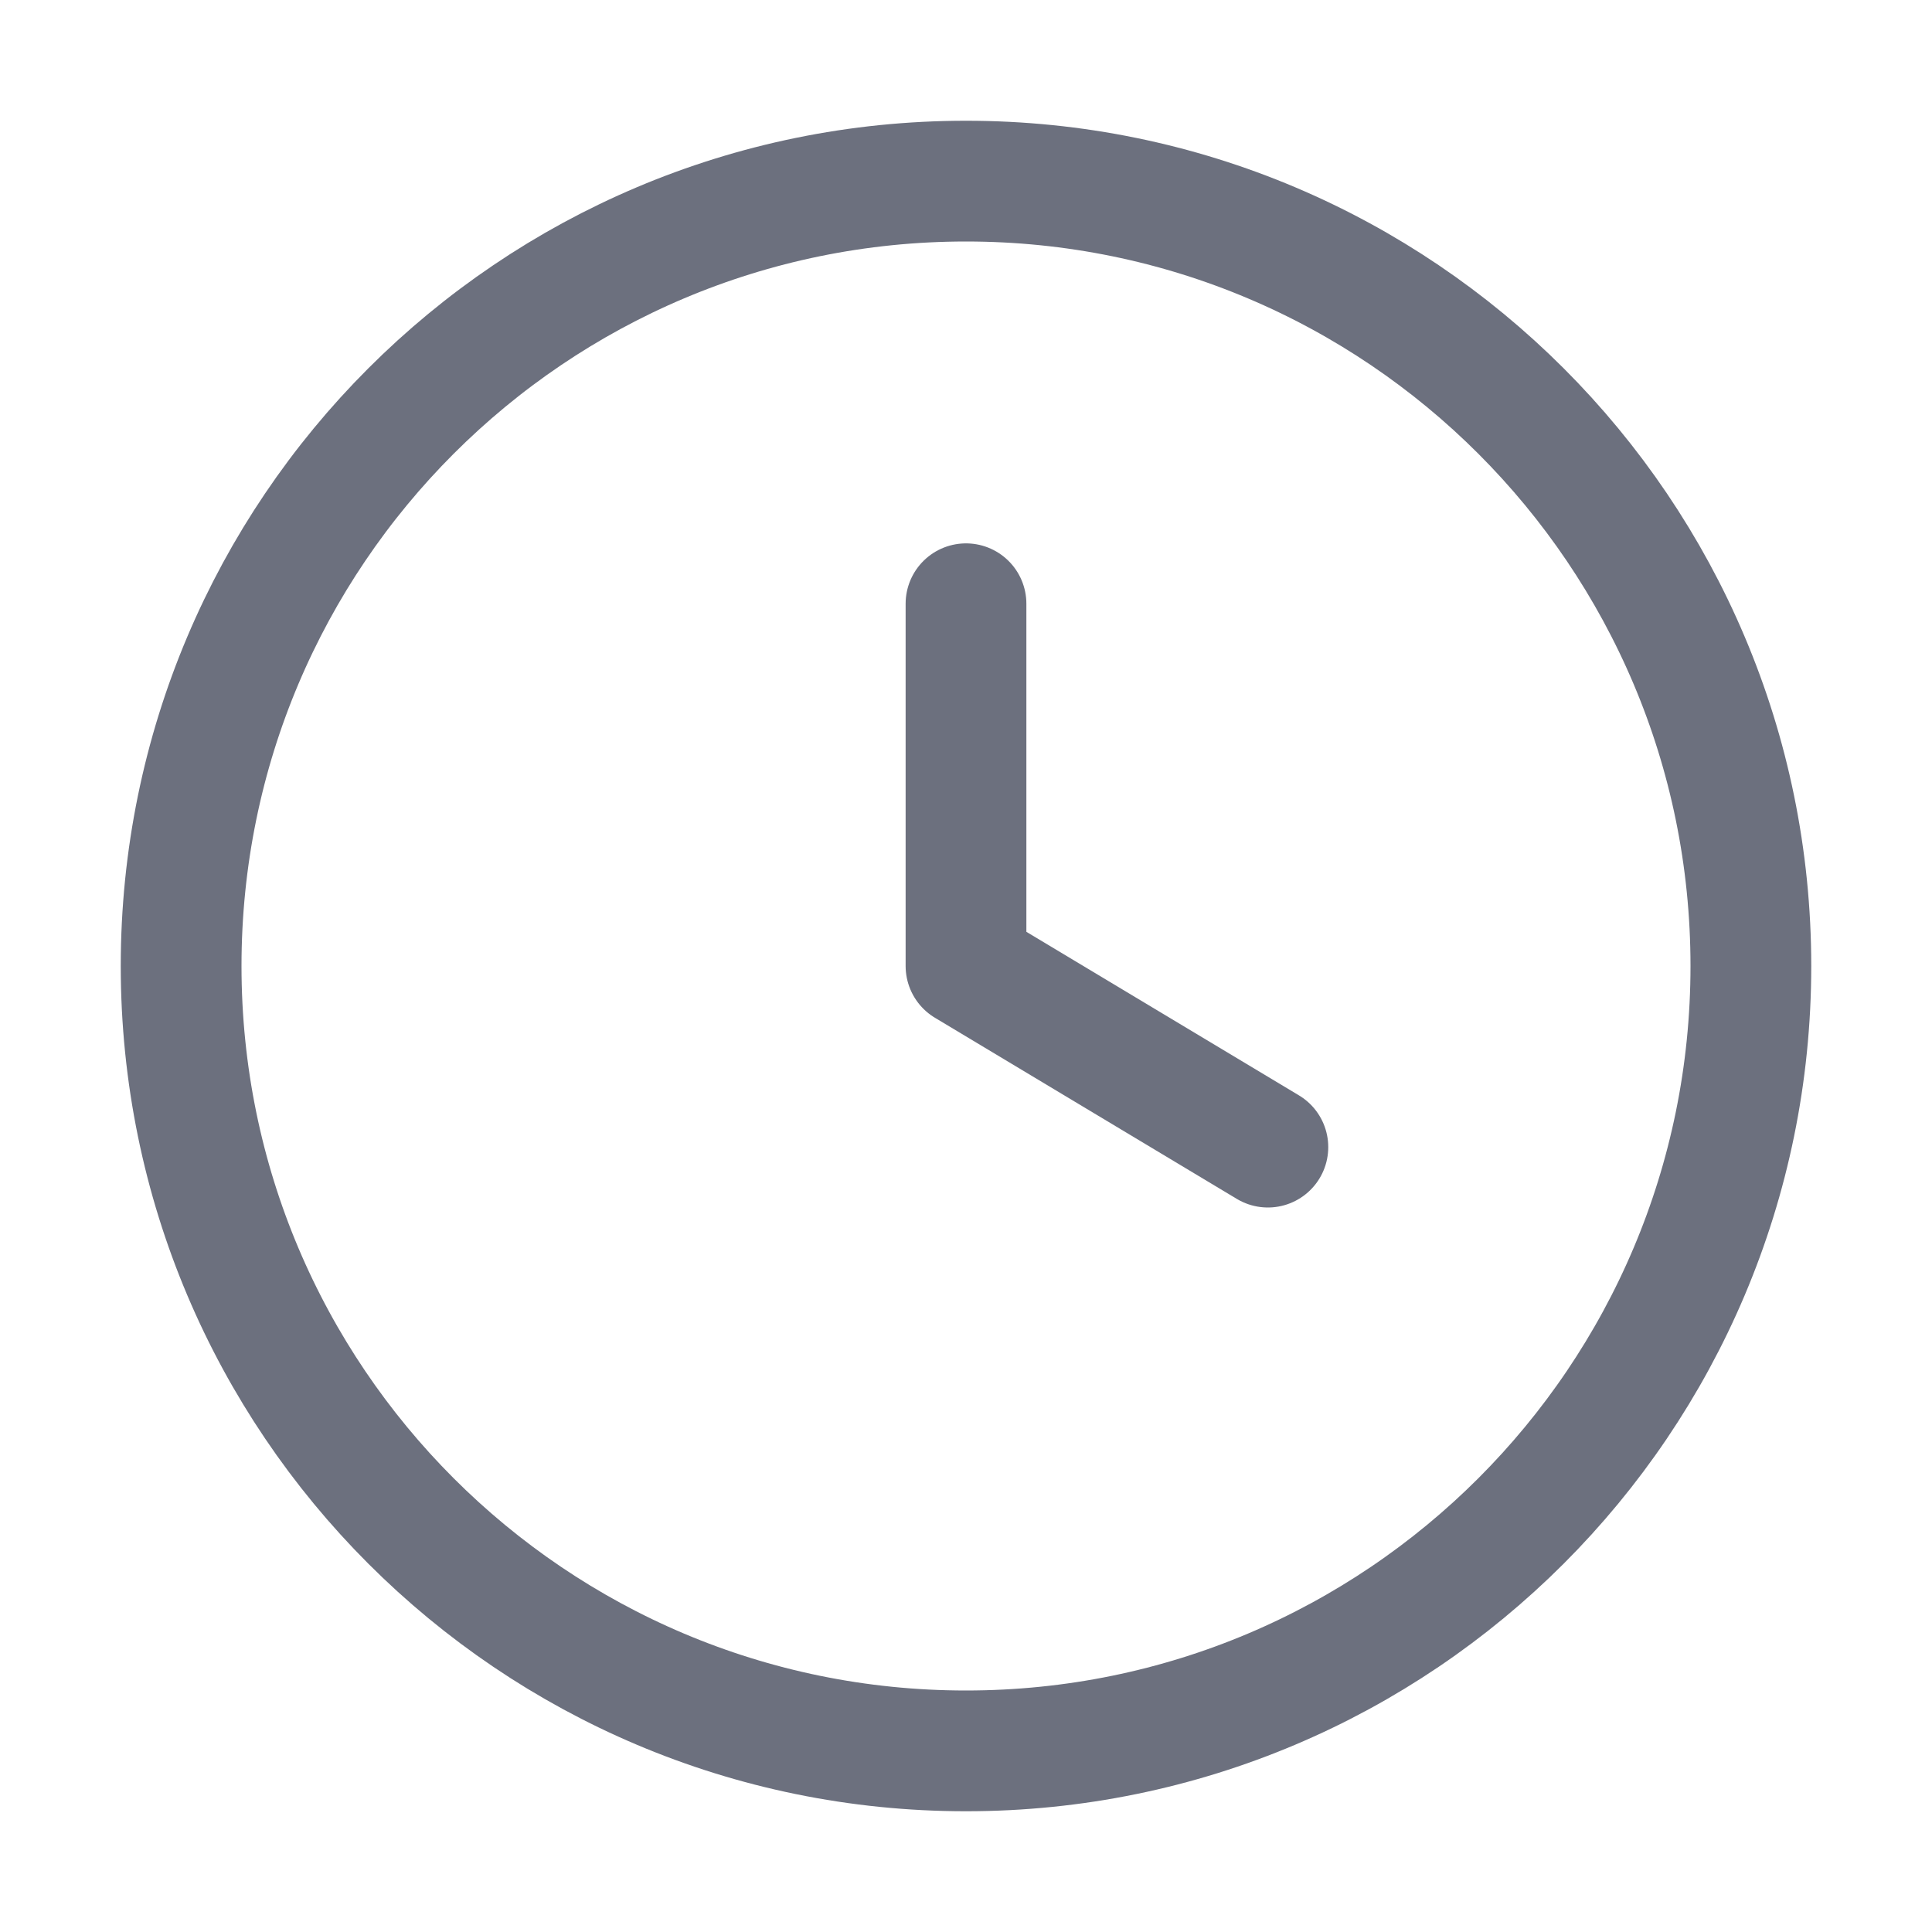
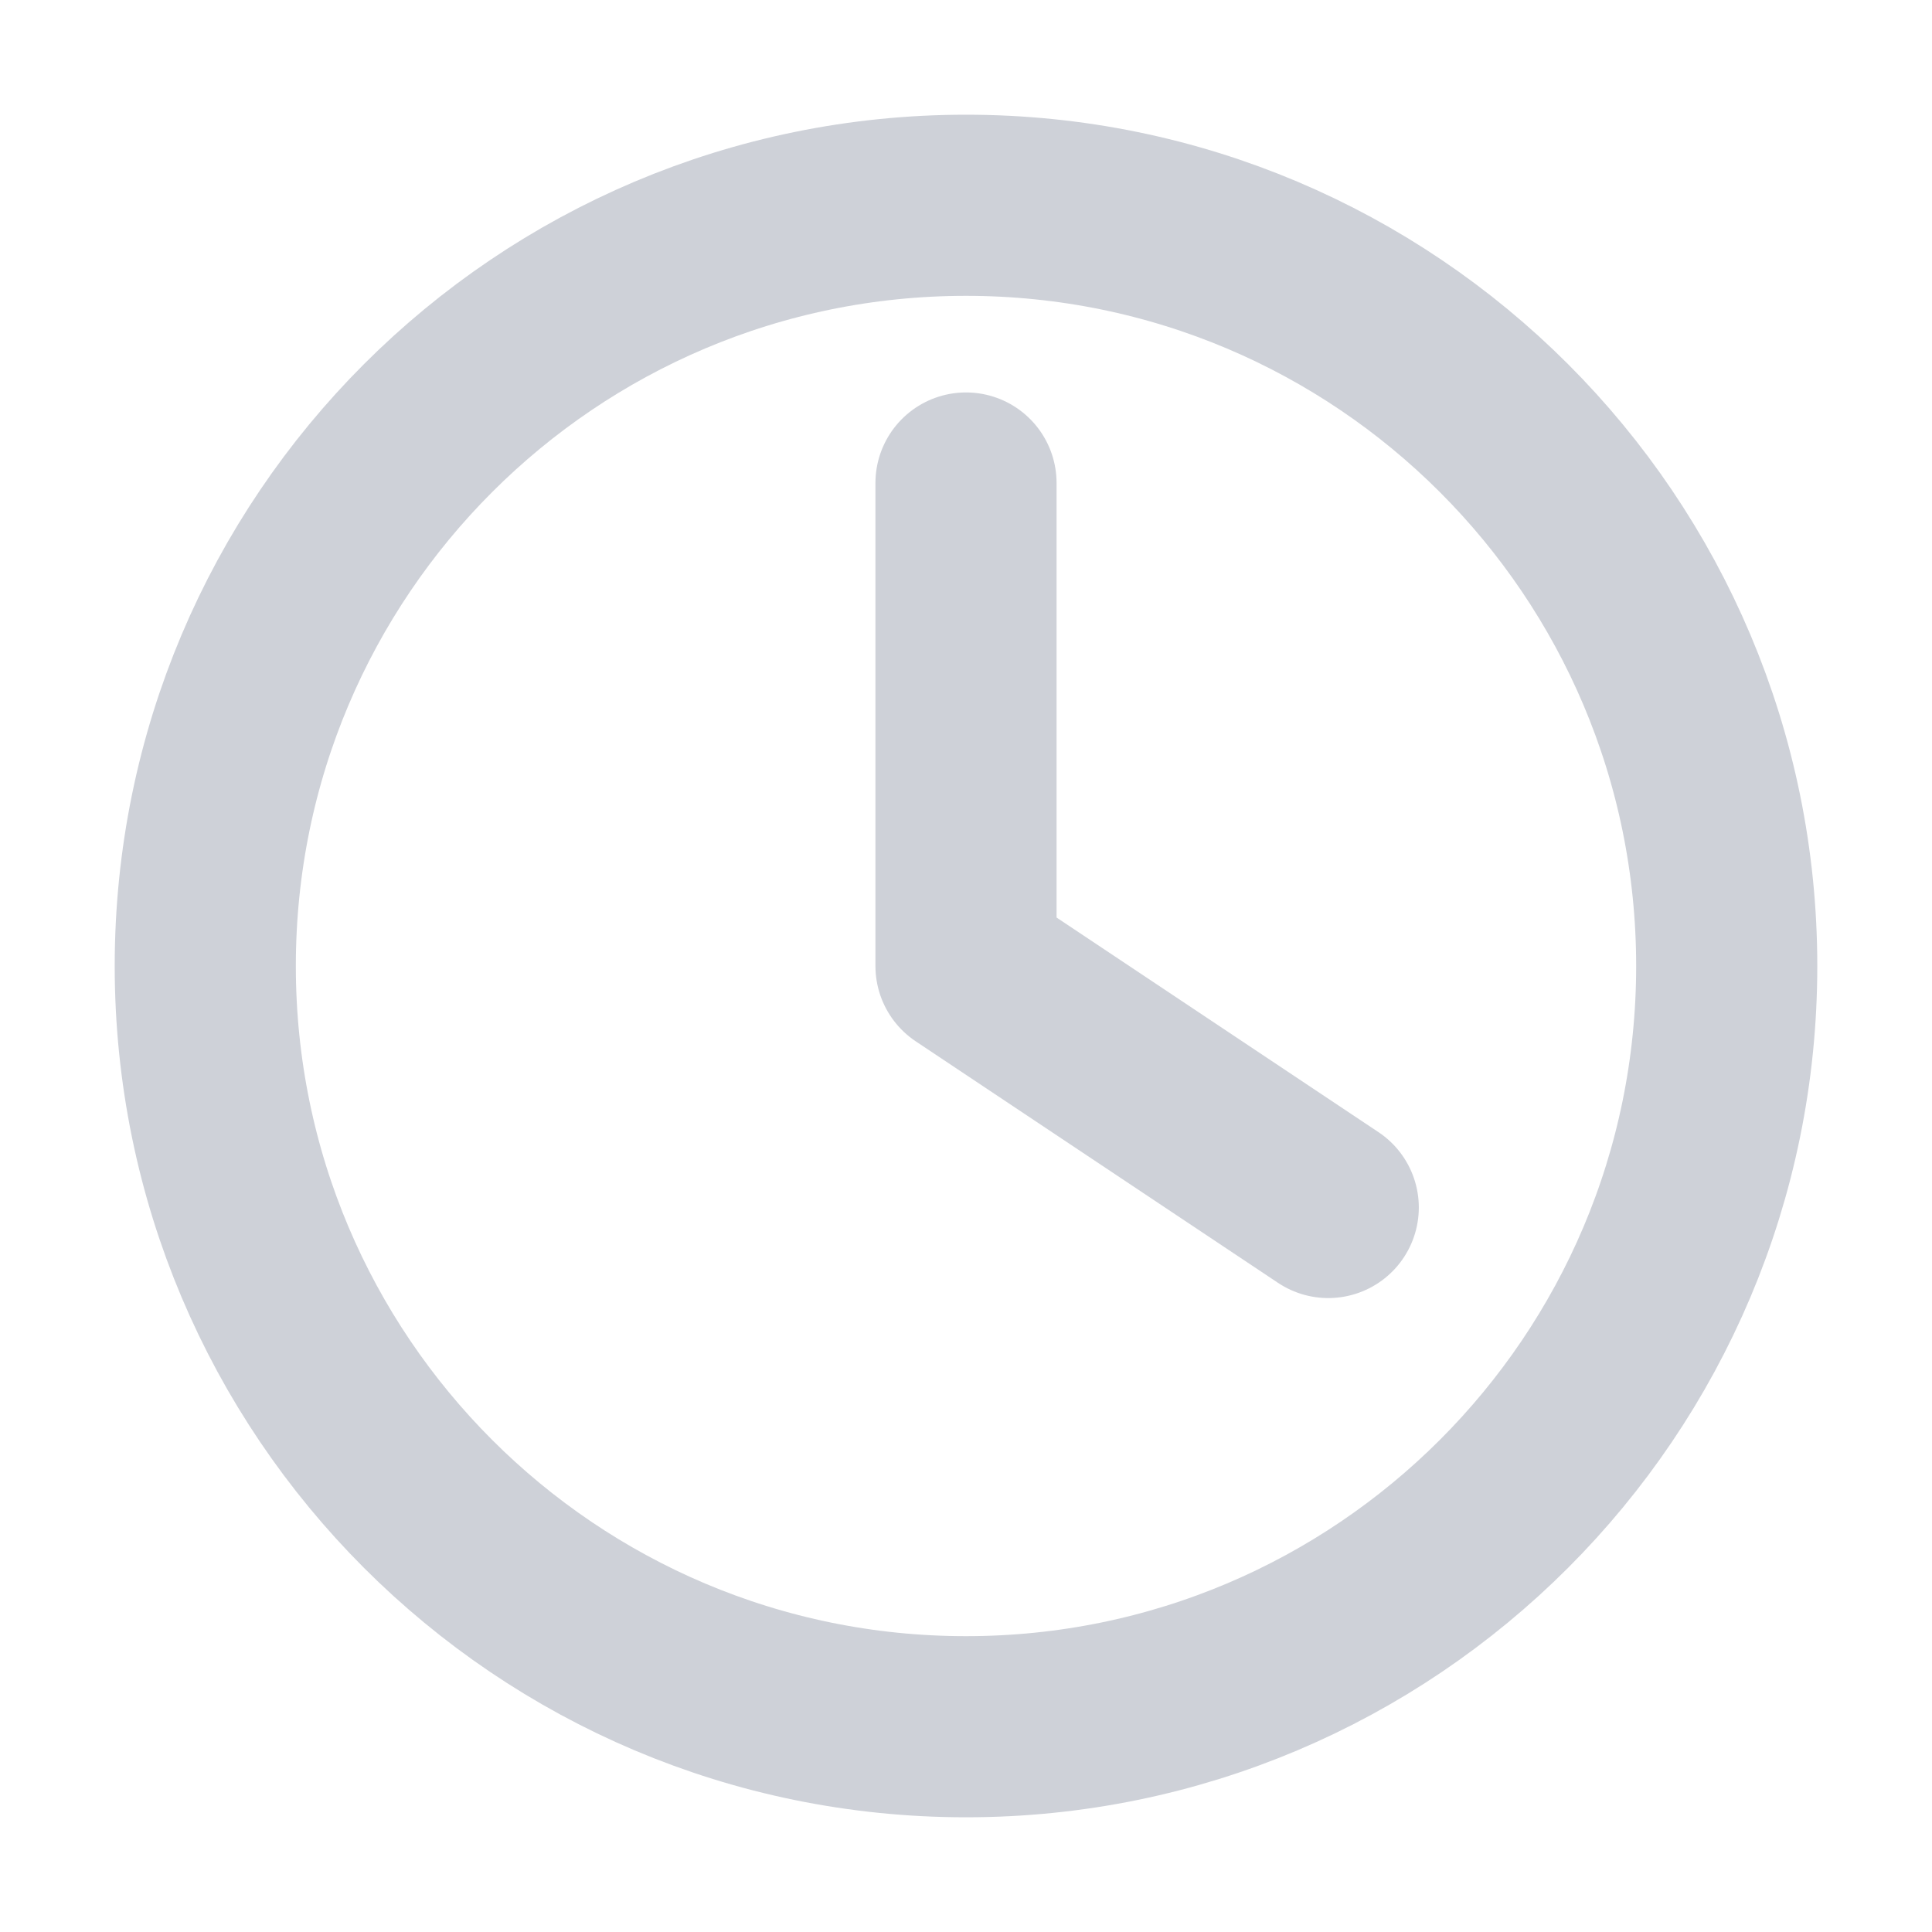
- <svg xmlns="http://www.w3.org/2000/svg" width="16" height="16" viewBox="0 0 16 16" fill="none">
-   <circle cx="8" cy="8" r="6.5" stroke="#6C707E" />
-   <path d="M8 5V8L10.5 9.5" stroke="#6C707E" stroke-linecap="round" stroke-linejoin="round" />
+ <svg xmlns="http://www.w3.org/2000/svg" width="16" height="16" viewBox="0 0 16 16" fill="none" stroke="#ced1d8" stroke-width="1.5" stroke-linecap="round" stroke-linejoin="round">
+   <circle cx="8" cy="8" r="6.3" />
+   <path d="M8 4v4l3 2" />
</svg>
